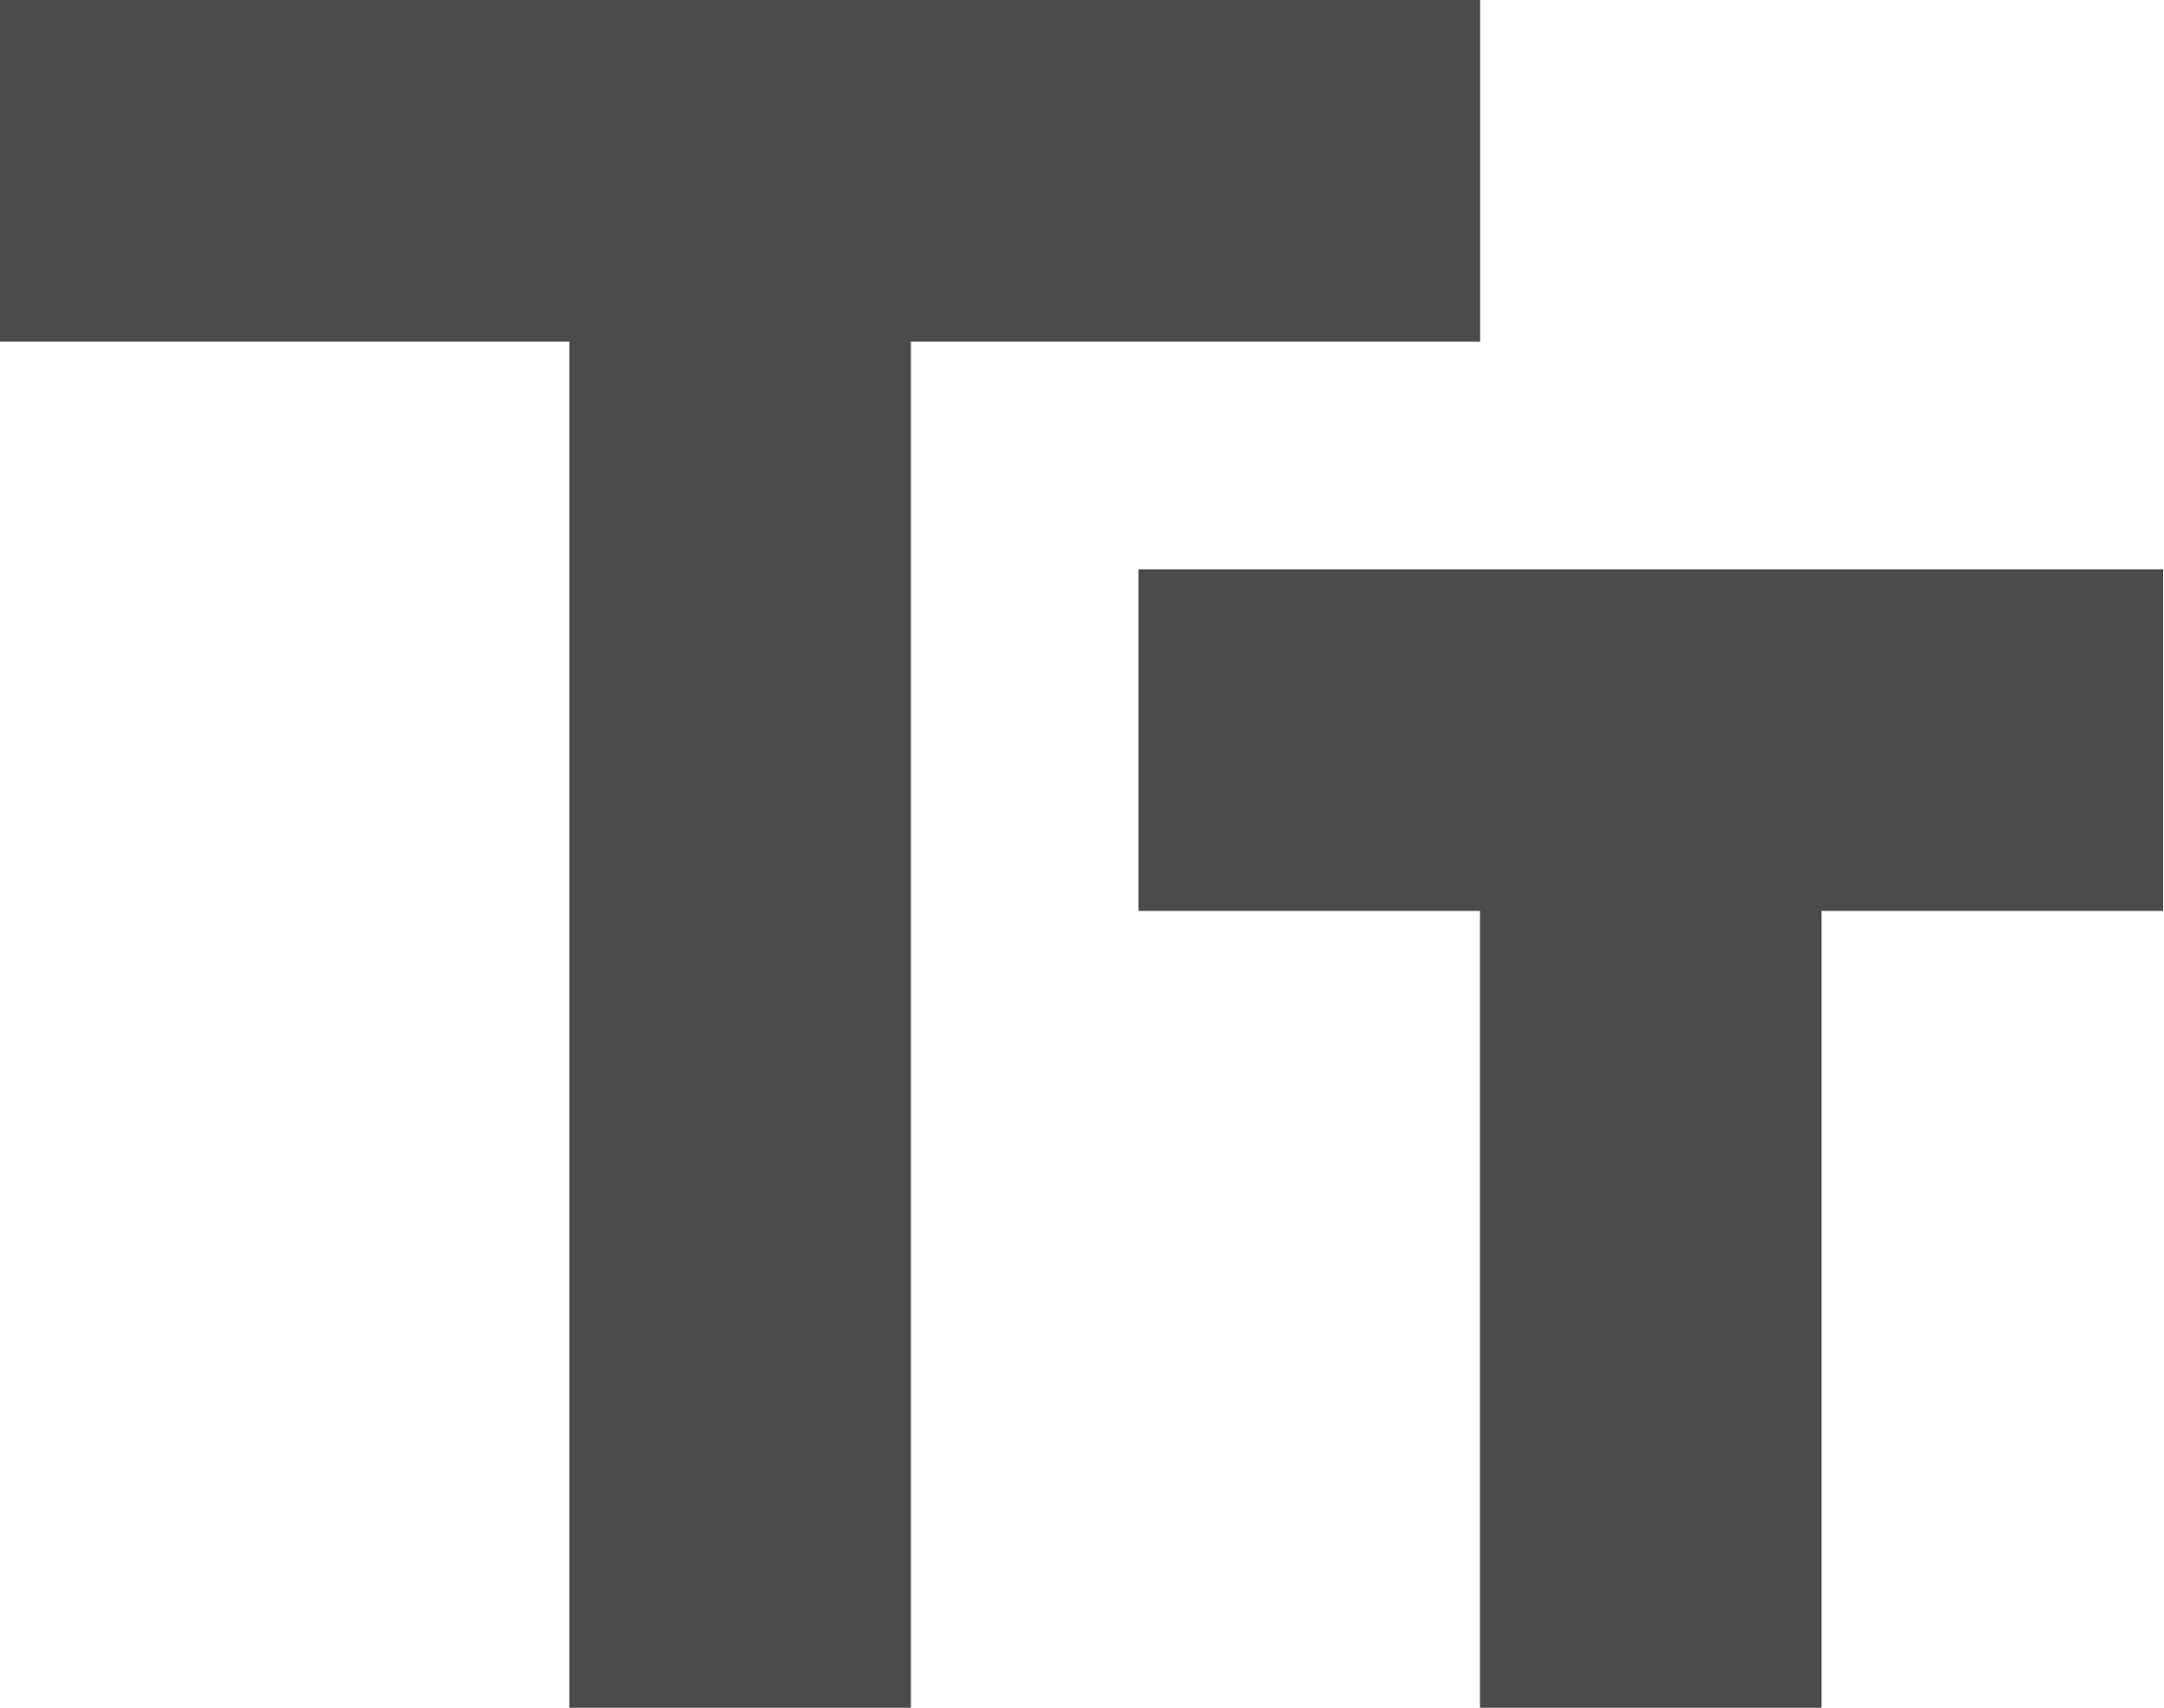
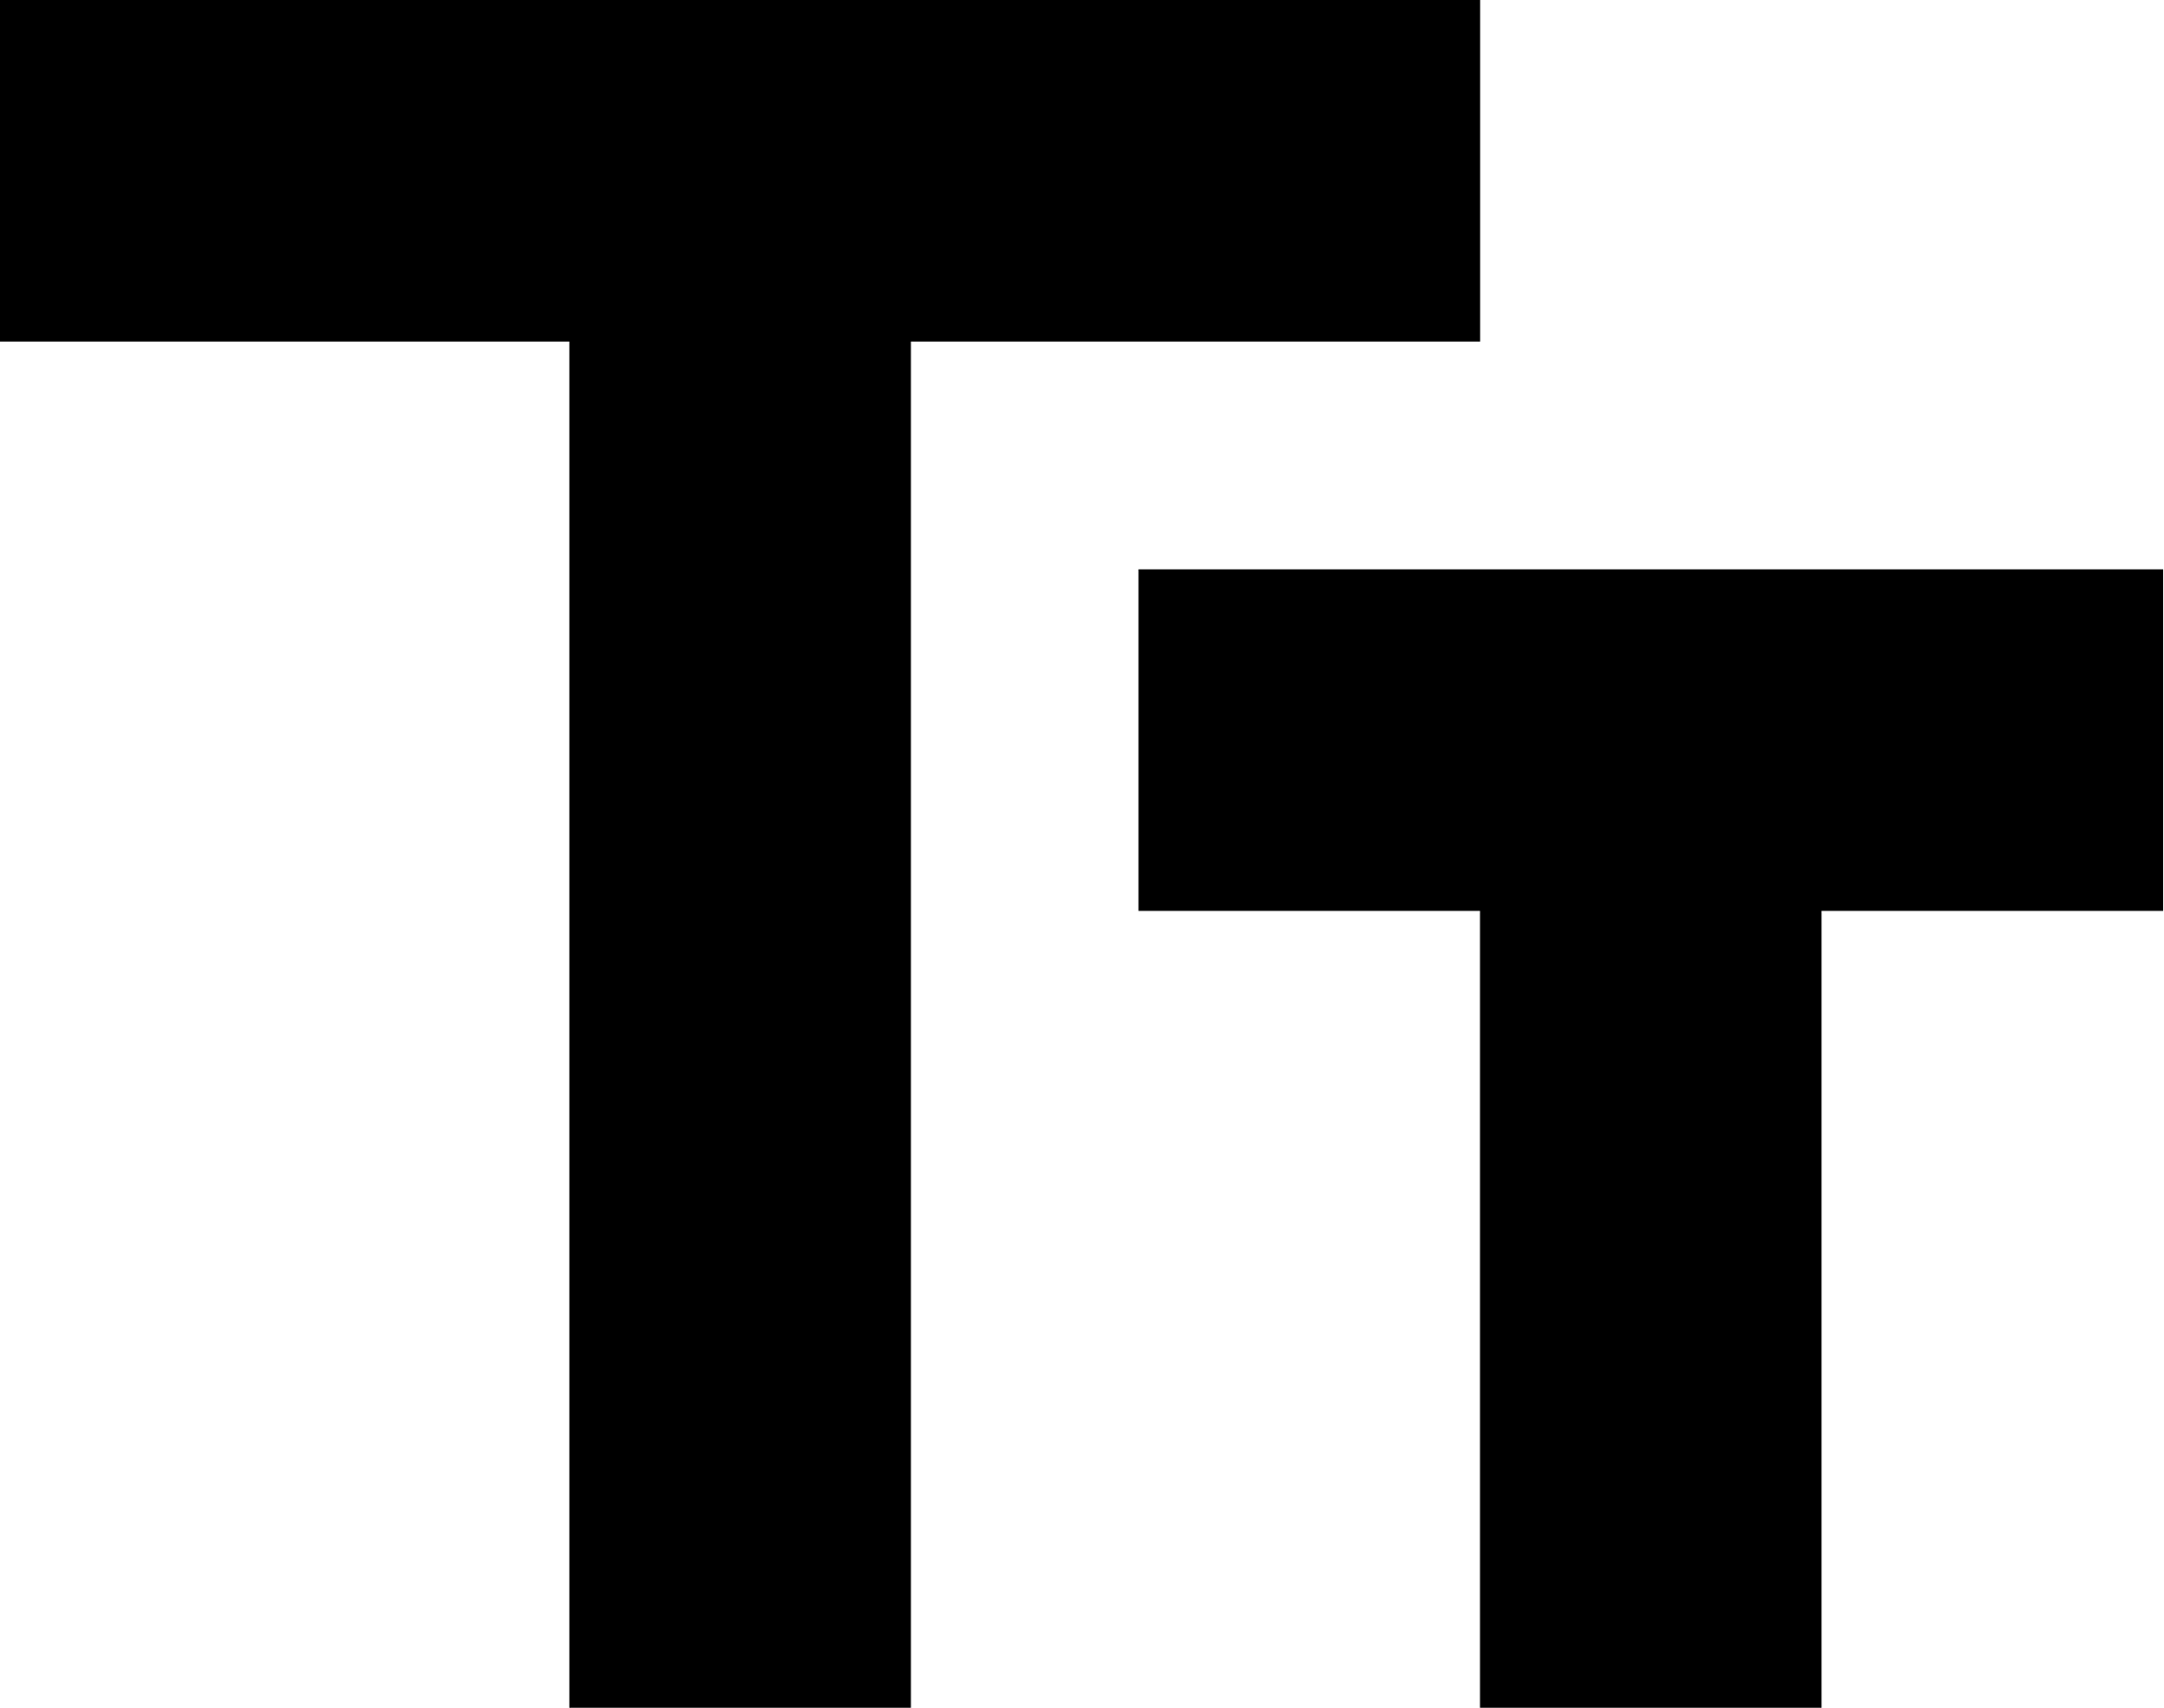
<svg xmlns="http://www.w3.org/2000/svg" width="17.733" height="14" viewBox="0 0 17.733 14">
  <defs>
-     <style>
-       .cls-1 {
-         fill: #4b4b4b;
-       }
-     </style>
+     
  </defs>
  <path id="Icon_material-text-fields" data-name="Icon material-text-fields" class="cls-1" d="M3.75,6V8.8H8.417V20h2.8V8.8h4.667V6Zm17.733,4.667h-8.4v2.8h2.8V20h2.8V13.467h2.8Z" transform="translate(-3.75 -6)" />
</svg>
